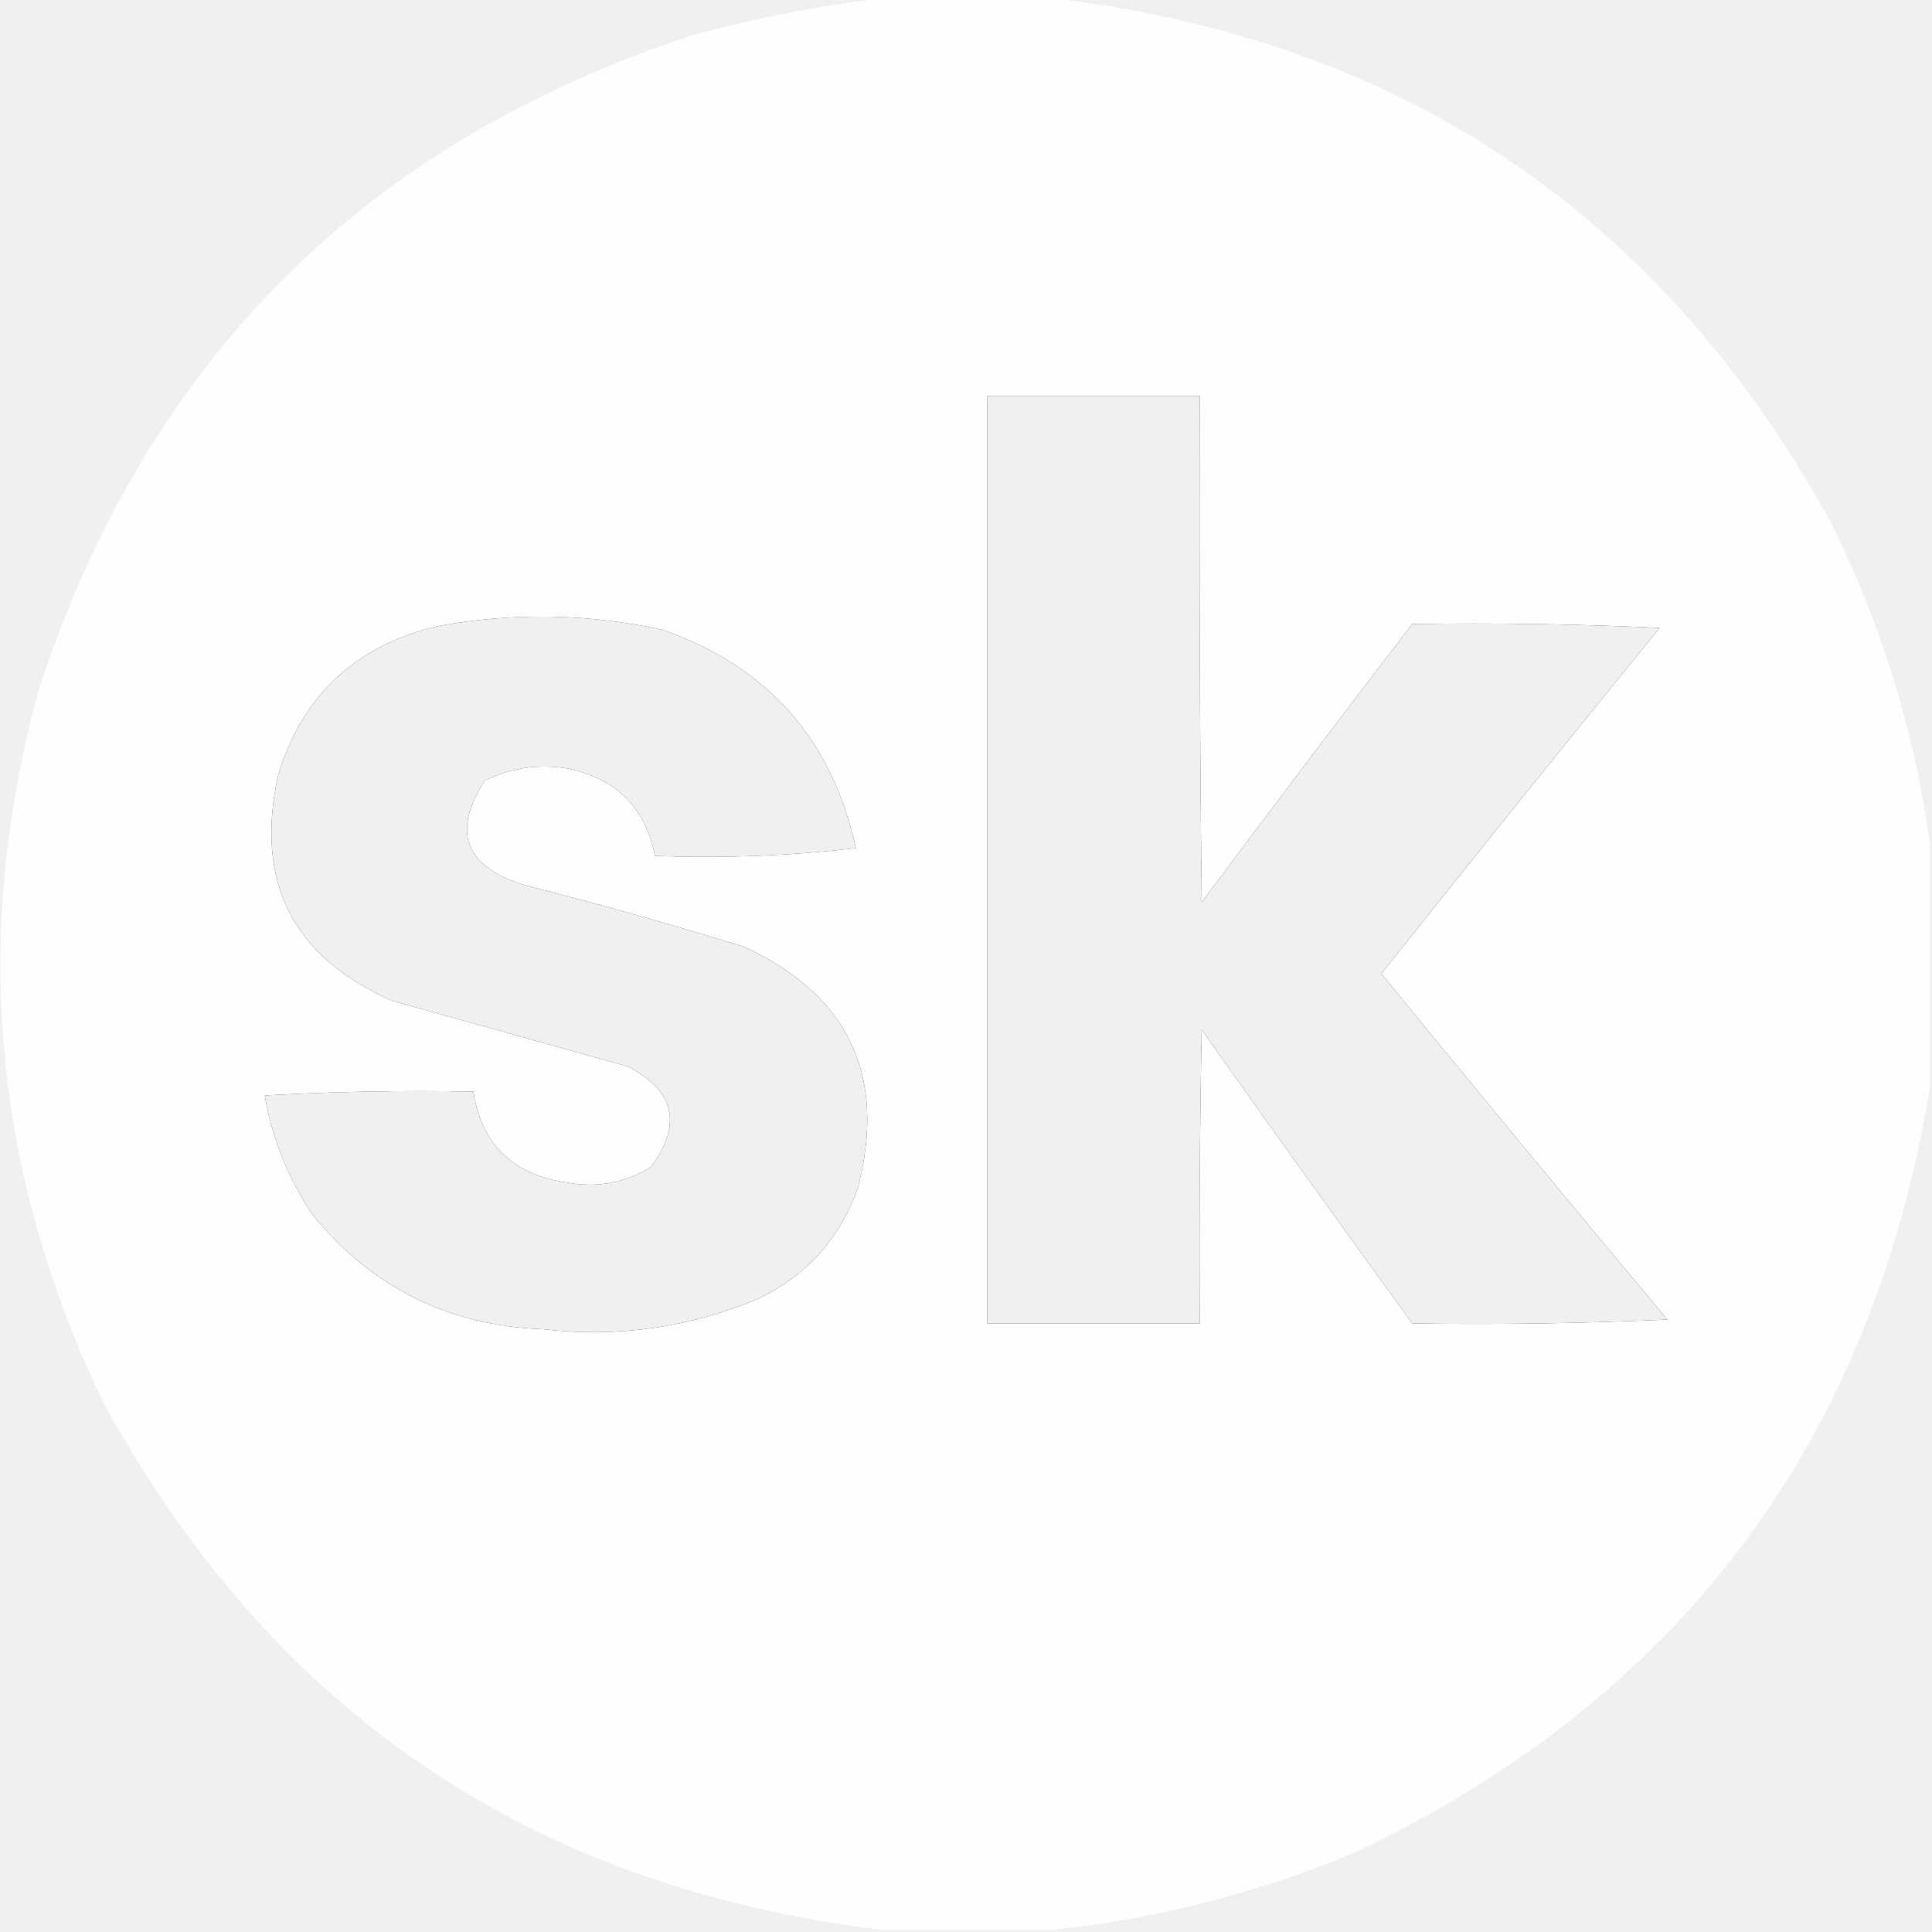
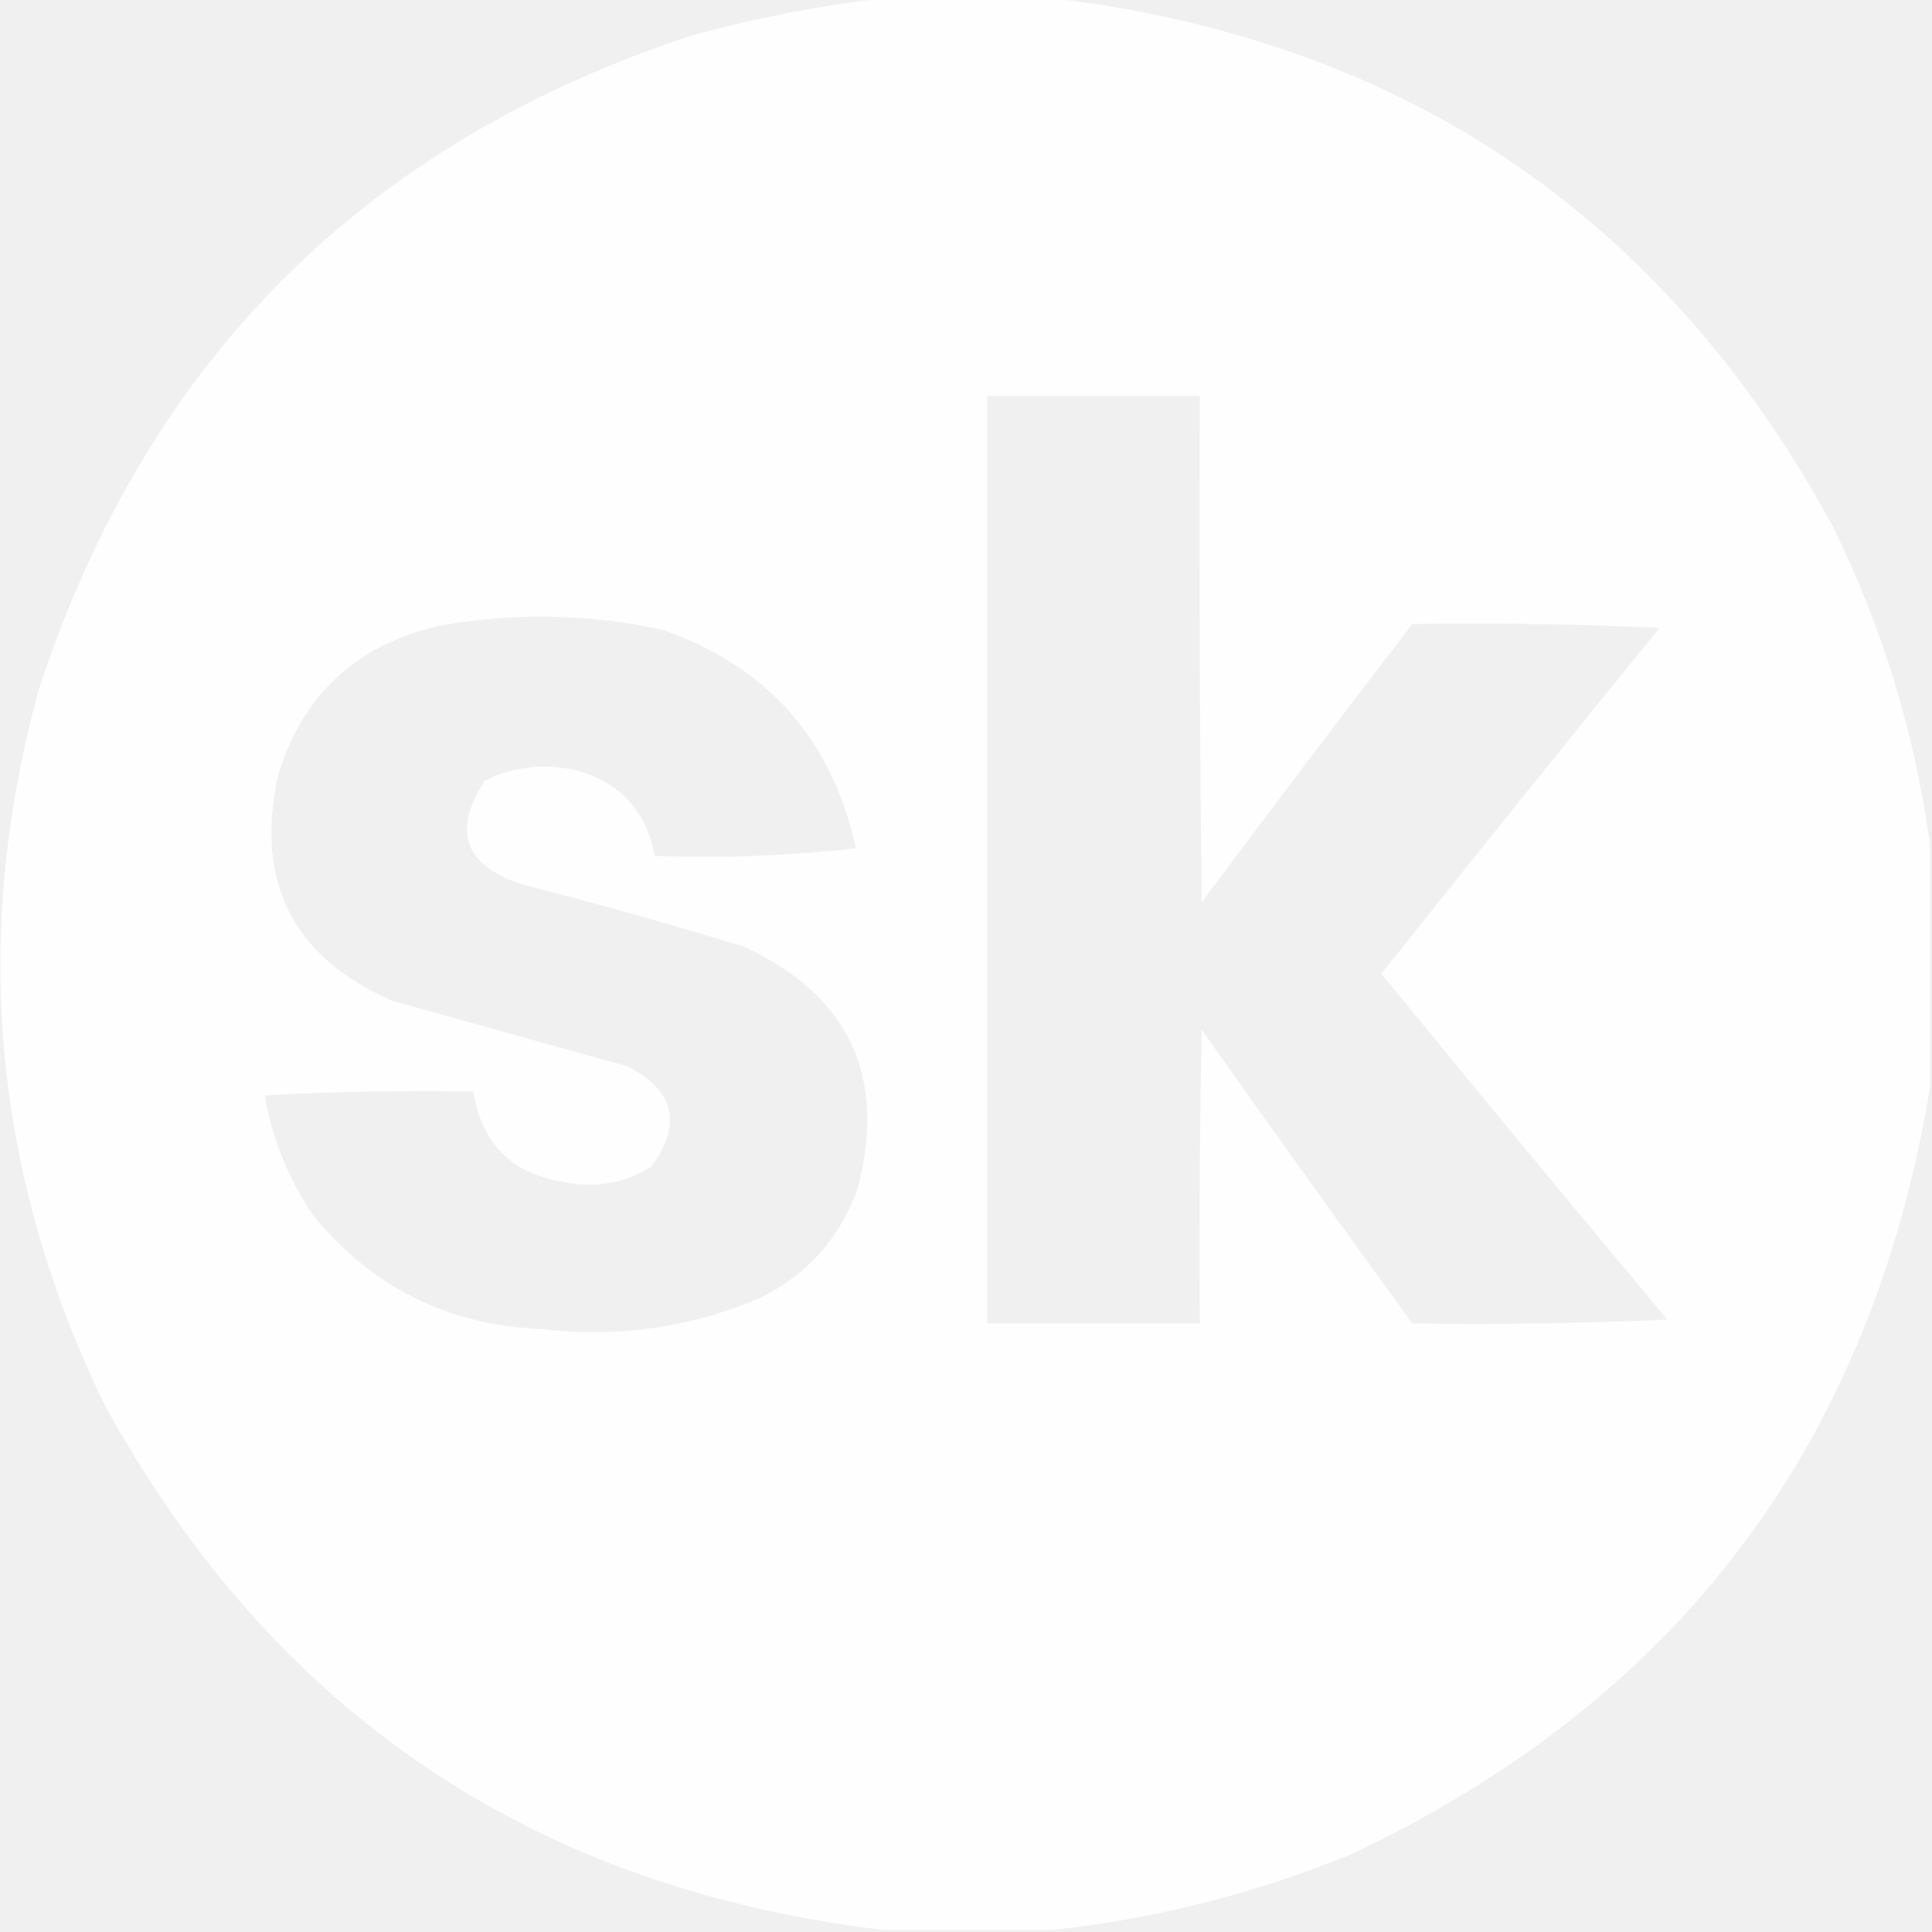
- <svg xmlns="http://www.w3.org/2000/svg" big="true" version="1.1" viewBox="0 0 500 500" width="16px" height="16px" style="shape-rendering:geometricPrecision; text-rendering:geometricPrecision; image-rendering:optimizeQuality; fill-rule:evenodd; clip-rule:evenodd">
+ <svg xmlns="http://www.w3.org/2000/svg" big="true" version="1.1" viewBox="0 0 500 500" width="16px" height="16px">
  <defs>
    <mask id="mask">
      <path fill="white" d="M 228.5,-0.5 C 243.167,-0.5 257.833,-0.5 272.5,-0.5C 363.105,10.367 430.272,55.701 474,135.5C 487.076,161.884 495.576,189.551 499.5,218.5C 499.5,239.5 499.5,260.5 499.5,281.5C 484.199,373.954 434.199,440.121 349.5,480C 324.62,490.136 298.953,496.636 272.5,499.5C 257.833,499.5 243.167,499.5 228.5,499.5C 137.895,488.633 70.728,443.299 27,363.5C -1.849,304.009 -7.515,242.342 10,178.5C 37.833,93.333 94.333,36.833 179.5,9C 195.739,4.585 212.072,1.418 228.5,-0.5 Z" />
      <path fill="black" d="M 365.5,161.5 C 387.007,161.169 408.34,161.503 429.5,162.5C 405.334,192.17 381.334,222.003 357.5,252C 382.031,282.023 406.698,311.856 431.5,341.5C 409.673,342.497 387.673,342.831 365.5,342.5C 347.196,317.348 329.03,292.014 311,266.5C 310.5,291.831 310.333,317.164 310.5,342.5C 292.167,342.5 273.833,342.5 255.5,342.5C 255.5,262.5 255.5,182.5 255.5,102.5C 273.833,102.5 292.167,102.5 310.5,102.5C 310.333,146.168 310.5,189.835 311,233.5C 329.03,209.316 347.197,185.316 365.5,161.5 Z" />
      <path fill="black" d="M 221.5,219.5 C 204.532,221.486 187.199,222.153 169.5,221.5C 167.073,209.24 159.74,201.74 147.5,199C 139.769,197.603 132.436,198.603 125.5,202C 116.896,215.159 120.23,224.159 135.5,229C 154.638,233.868 173.638,239.201 192.5,245C 219.701,257.57 229.534,278.403 222,307.5C 217.375,320.459 208.875,329.959 196.5,336C 178.58,343.574 159.913,346.241 140.5,344C 116.103,343.051 96.27,333.218 81,314.5C 74.636,305.098 70.469,294.764 68.5,283.5C 86.488,282.5 104.488,282.167 122.5,282.5C 124.638,296.137 132.638,303.97 146.5,306C 154.409,307.5 161.742,306.167 168.5,302C 176.621,290.933 174.621,282.266 162.5,276C 142.178,270.334 121.845,264.667 101.5,259C 75.714,247.686 65.881,228.186 72,200.5C 78.38,179.791 92.214,166.958 113.5,162C 132.895,158.478 152.229,158.812 171.5,163C 198.676,172.51 215.343,191.343 221.5,219.5 Z" />
    </mask>
  </defs>
-   <g mask="url('#mask')">
-     <path fill="#fefefe" d="M 228.5,-0.5 C 243.167,-0.5 257.833,-0.5 272.5,-0.5C 363.105,10.367 430.272,55.701 474,135.5C 487.076,161.884 495.576,189.551 499.5,218.5C 499.5,239.5 499.5,260.5 499.5,281.5C 484.199,373.954 434.199,440.121 349.5,480C 324.62,490.136 298.953,496.636 272.5,499.5C 257.833,499.5 243.167,499.5 228.5,499.5C 137.895,488.633 70.728,443.299 27,363.5C -1.849,304.009 -7.515,242.342 10,178.5C 37.833,93.333 94.333,36.833 179.5,9C 195.739,4.585 212.072,1.418 228.5,-0.5 Z" />
-     <path fill="#222222" d="M 365.5,161.5 C 387.007,161.169 408.34,161.503 429.5,162.5C 405.334,192.17 381.334,222.003 357.5,252C 382.031,282.023 406.698,311.856 431.5,341.5C 409.673,342.497 387.673,342.831 365.5,342.5C 347.196,317.348 329.03,292.014 311,266.5C 310.5,291.831 310.333,317.164 310.5,342.5C 292.167,342.5 273.833,342.5 255.5,342.5C 255.5,262.5 255.5,182.5 255.5,102.5C 273.833,102.5 292.167,102.5 310.5,102.5C 310.333,146.168 310.5,189.835 311,233.5C 329.03,209.316 347.197,185.316 365.5,161.5 Z" />
-     <path fill="#222222" d="M 221.5,219.5 C 204.532,221.486 187.199,222.153 169.5,221.5C 167.073,209.24 159.74,201.74 147.5,199C 139.769,197.603 132.436,198.603 125.5,202C 116.896,215.159 120.23,224.159 135.5,229C 154.638,233.868 173.638,239.201 192.5,245C 219.701,257.57 229.534,278.403 222,307.5C 217.375,320.459 208.875,329.959 196.5,336C 178.58,343.574 159.913,346.241 140.5,344C 116.103,343.051 96.27,333.218 81,314.5C 74.636,305.098 70.469,294.764 68.5,283.5C 86.488,282.5 104.488,282.167 122.5,282.5C 124.638,296.137 132.638,303.97 146.5,306C 154.409,307.5 161.742,306.167 168.5,302C 176.621,290.933 174.621,282.266 162.5,276C 142.178,270.334 121.845,264.667 101.5,259C 75.714,247.686 65.881,228.186 72,200.5C 78.38,179.791 92.214,166.958 113.5,162C 132.895,158.478 152.229,158.812 171.5,163C 198.676,172.51 215.343,191.343 221.5,219.5 Z" />
+   <g mask="url('#mask')" fill="#fefefe" iconColor="Skript">
+     <path d="M 228.5,-0.5 C 243.167,-0.5 257.833,-0.5 272.5,-0.5C 363.105,10.367 430.272,55.701 474,135.5C 487.076,161.884 495.576,189.551 499.5,218.5C 499.5,239.5 499.5,260.5 499.5,281.5C 484.199,373.954 434.199,440.121 349.5,480C 324.62,490.136 298.953,496.636 272.5,499.5C 257.833,499.5 243.167,499.5 228.5,499.5C 137.895,488.633 70.728,443.299 27,363.5C -1.849,304.009 -7.515,242.342 10,178.5C 37.833,93.333 94.333,36.833 179.5,9C 195.739,4.585 212.072,1.418 228.5,-0.5 Z" />
+     <path d="M 365.5,161.5 C 387.007,161.169 408.34,161.503 429.5,162.5C 405.334,192.17 381.334,222.003 357.5,252C 382.031,282.023 406.698,311.856 431.5,341.5C 409.673,342.497 387.673,342.831 365.5,342.5C 347.196,317.348 329.03,292.014 311,266.5C 310.5,291.831 310.333,317.164 310.5,342.5C 292.167,342.5 273.833,342.5 255.5,342.5C 255.5,262.5 255.5,182.5 255.5,102.5C 273.833,102.5 292.167,102.5 310.5,102.5C 310.333,146.168 310.5,189.835 311,233.5C 329.03,209.316 347.197,185.316 365.5,161.5 Z" />
+     <path d="M 221.5,219.5 C 204.532,221.486 187.199,222.153 169.5,221.5C 167.073,209.24 159.74,201.74 147.5,199C 139.769,197.603 132.436,198.603 125.5,202C 116.896,215.159 120.23,224.159 135.5,229C 154.638,233.868 173.638,239.201 192.5,245C 219.701,257.57 229.534,278.403 222,307.5C 217.375,320.459 208.875,329.959 196.5,336C 178.58,343.574 159.913,346.241 140.5,344C 116.103,343.051 96.27,333.218 81,314.5C 74.636,305.098 70.469,294.764 68.5,283.5C 86.488,282.5 104.488,282.167 122.5,282.5C 124.638,296.137 132.638,303.97 146.5,306C 154.409,307.5 161.742,306.167 168.5,302C 176.621,290.933 174.621,282.266 162.5,276C 142.178,270.334 121.845,264.667 101.5,259C 75.714,247.686 65.881,228.186 72,200.5C 78.38,179.791 92.214,166.958 113.5,162C 132.895,158.478 152.229,158.812 171.5,163C 198.676,172.51 215.343,191.343 221.5,219.5 Z" />
  </g>
</svg>
